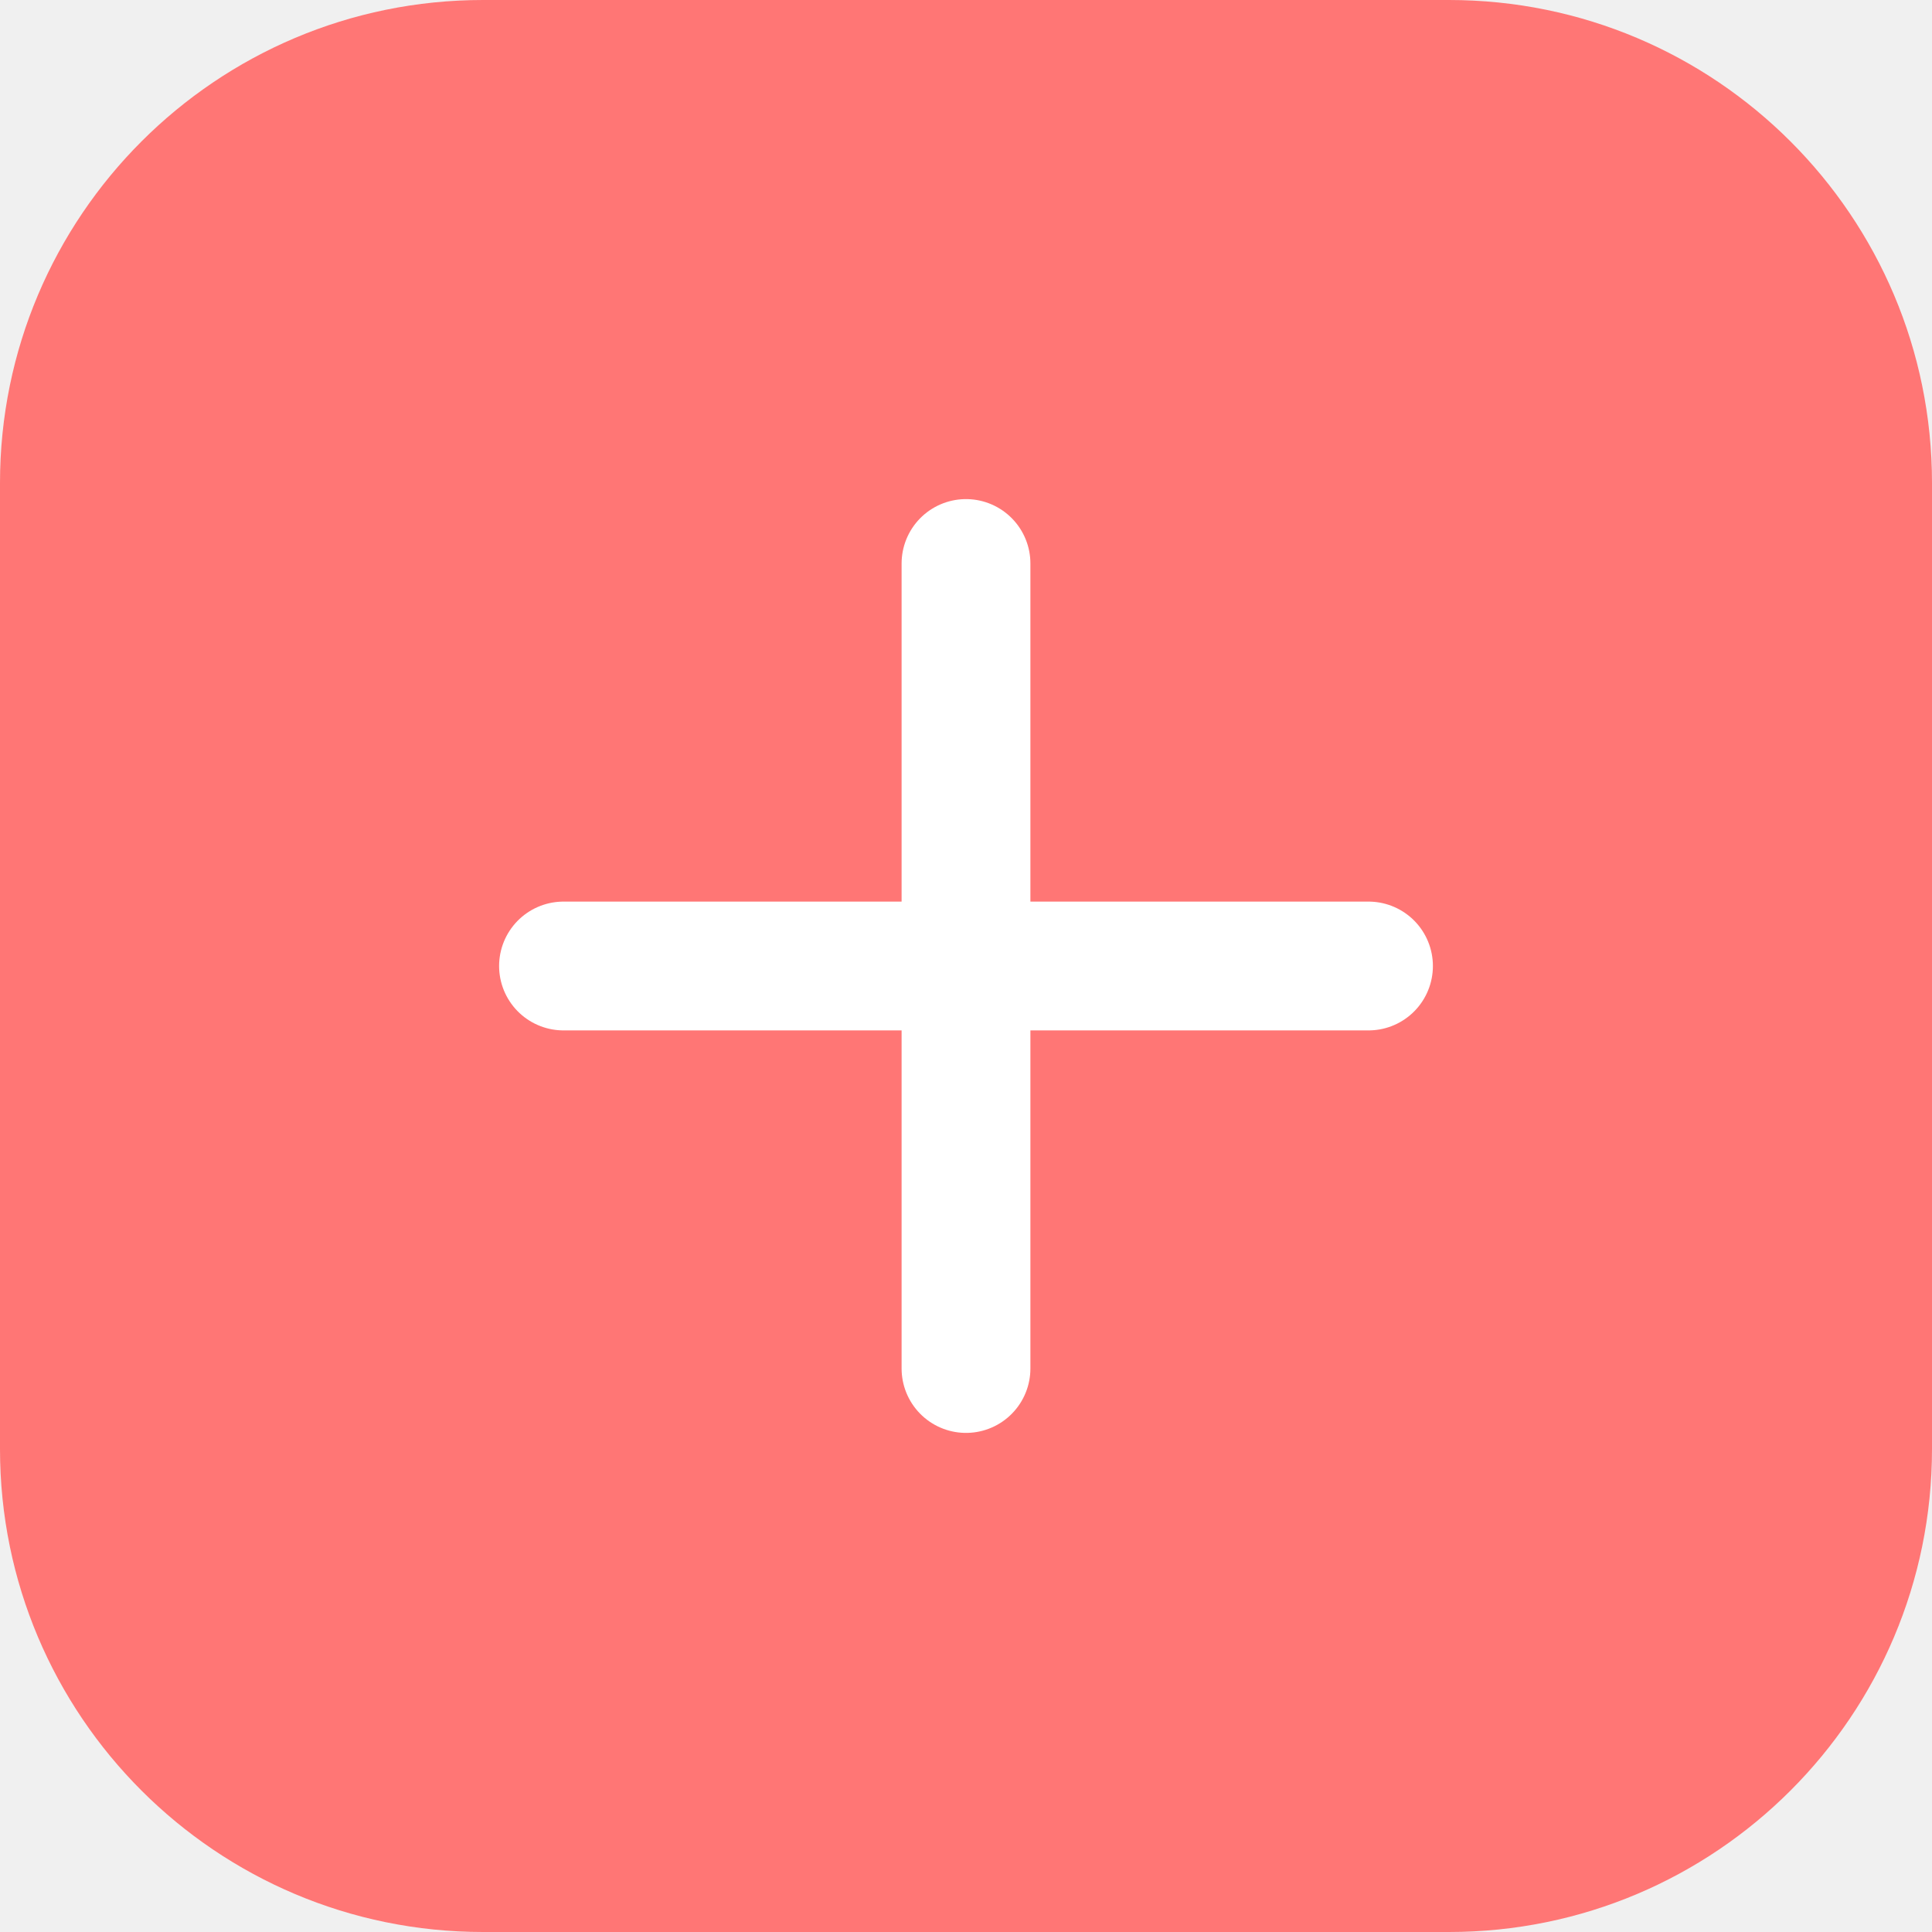
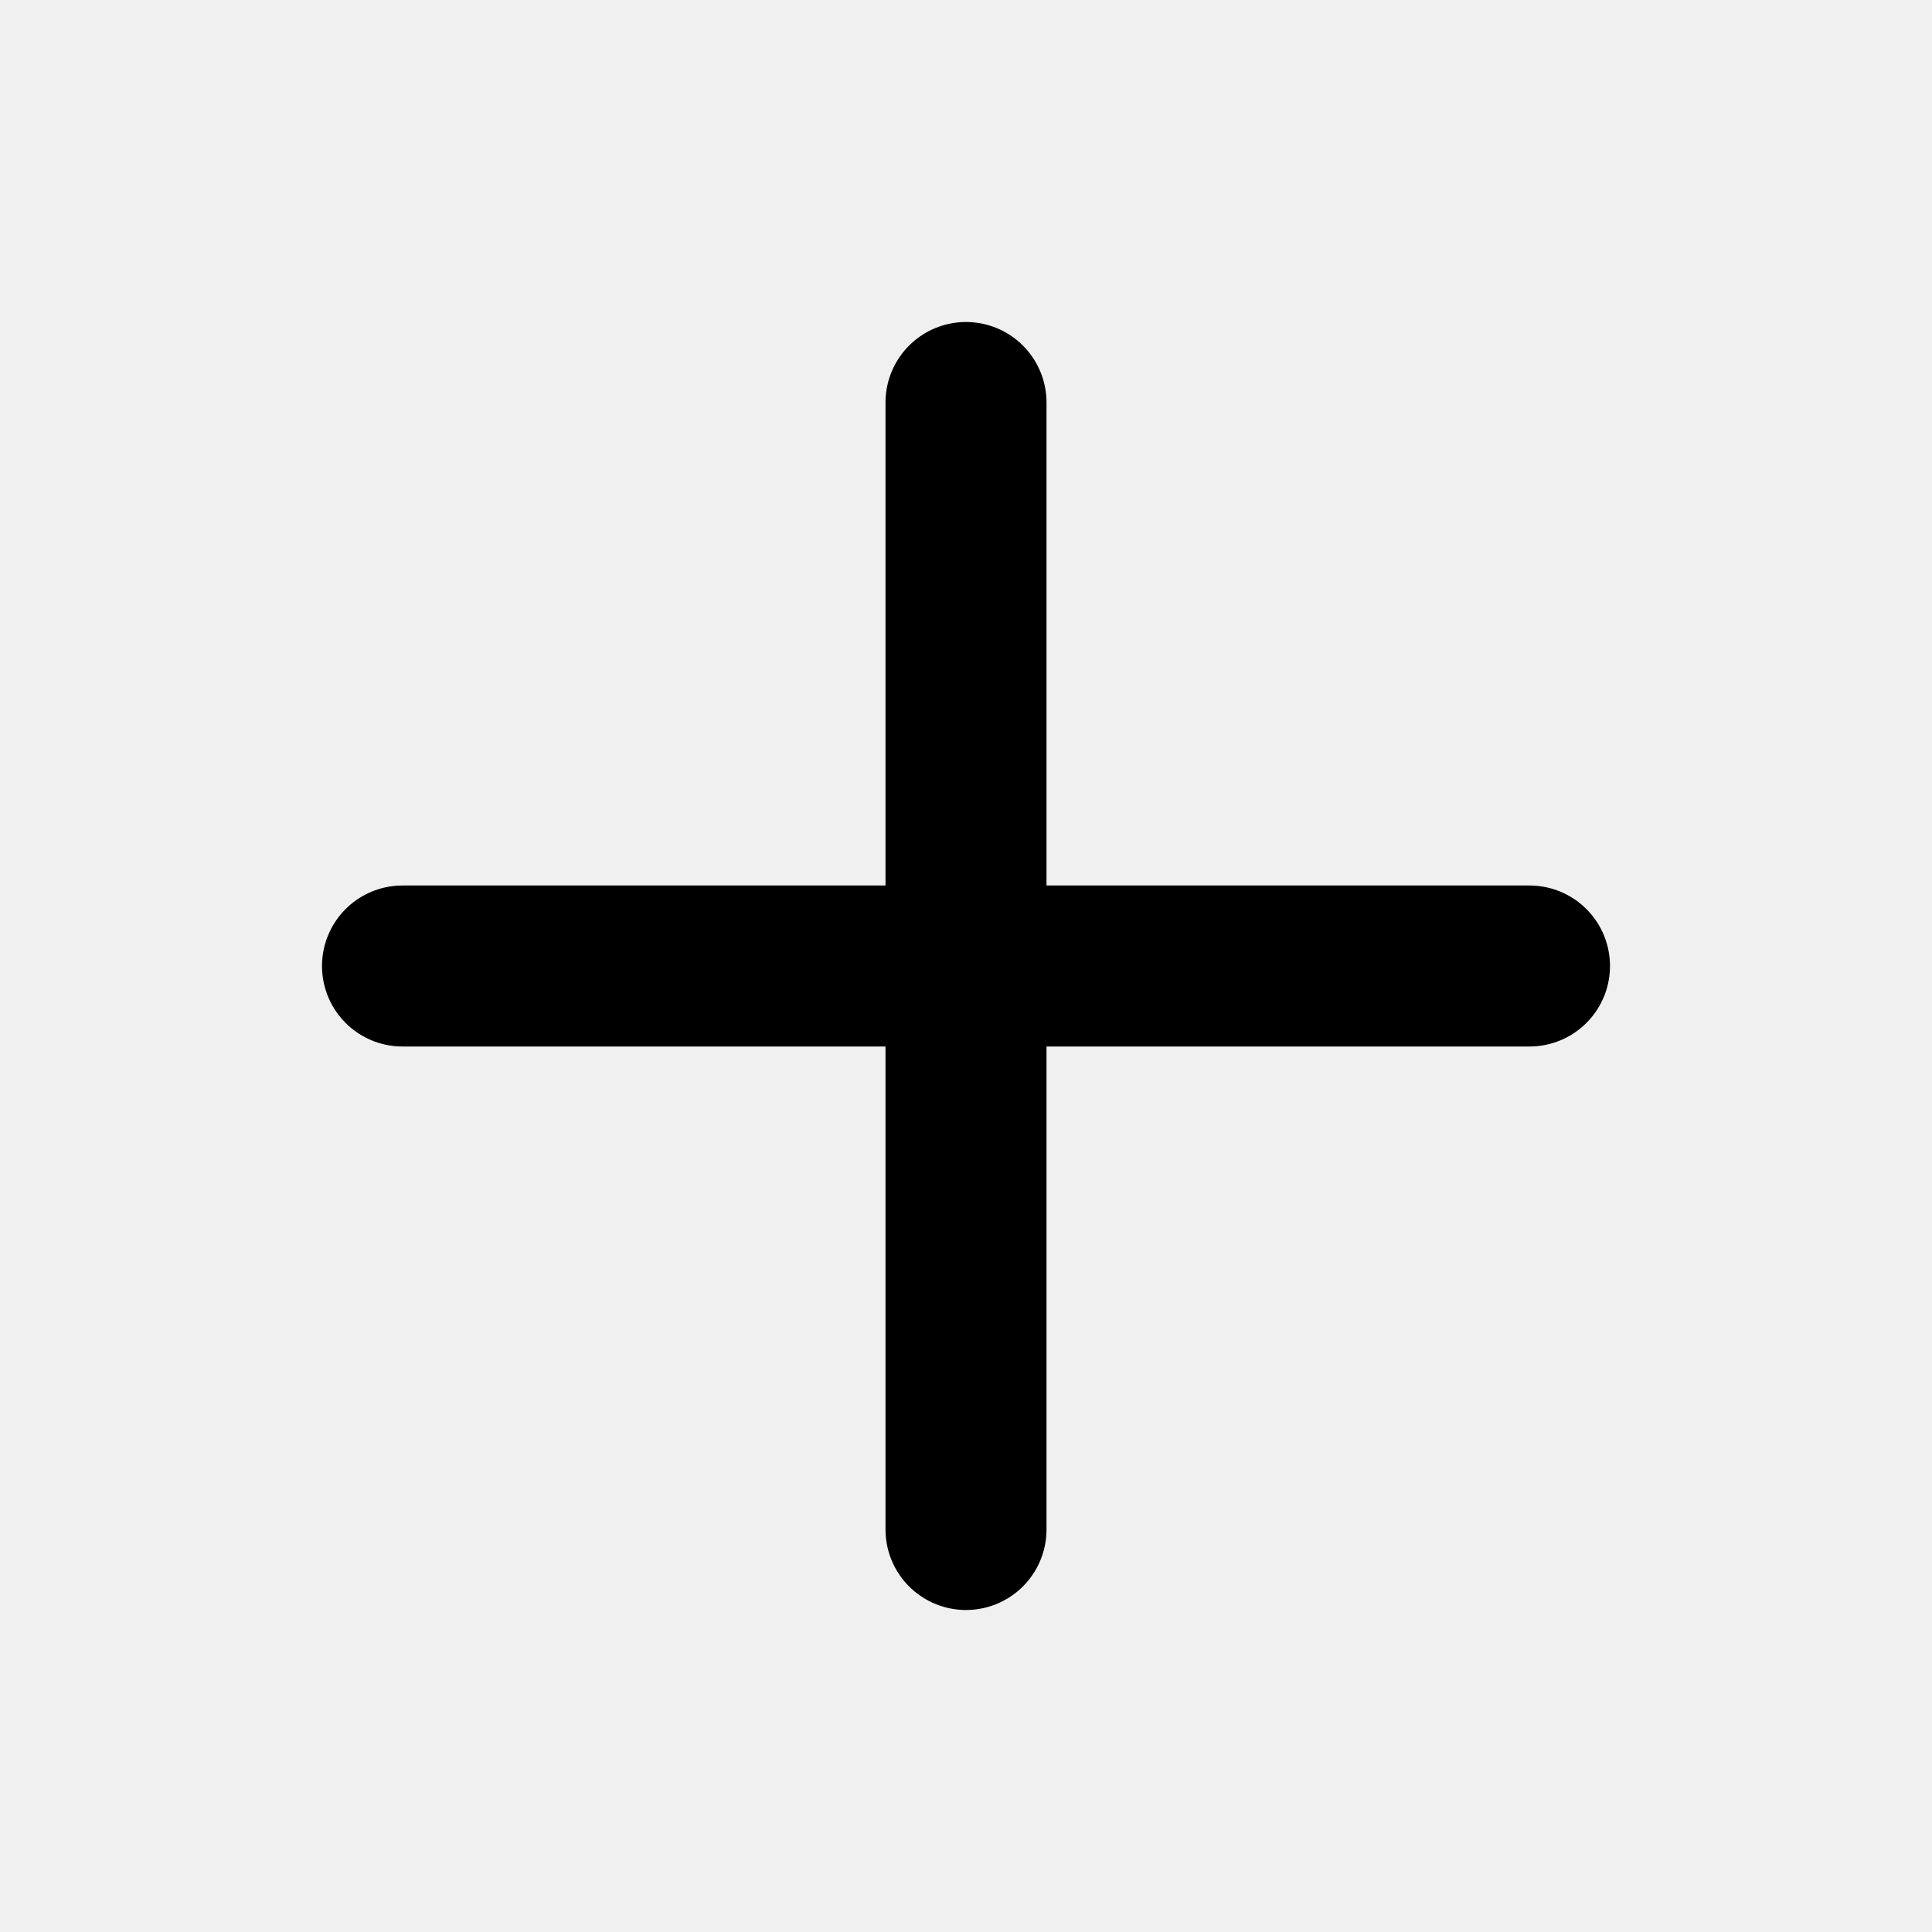
- <svg xmlns="http://www.w3.org/2000/svg" viewBox="0 0 24 24">
-   <rect width="24" height="24" rx="6" fill="#ff7675" />
-   <path d="M12 7v10M7 12h10" stroke="#fff" stroke-width="1.6" stroke-linecap="round" stroke-linejoin="round" />
+ <svg xmlns="http://www.w3.org/2000/svg" viewBox="0 0 24 24" fill="none" stroke="currentColor" stroke-width="2" stroke-linecap="round" stroke-linejoin="round">
+   <path d="M12 5v14" />
+   <path d="M5 12h14" />
</svg>
